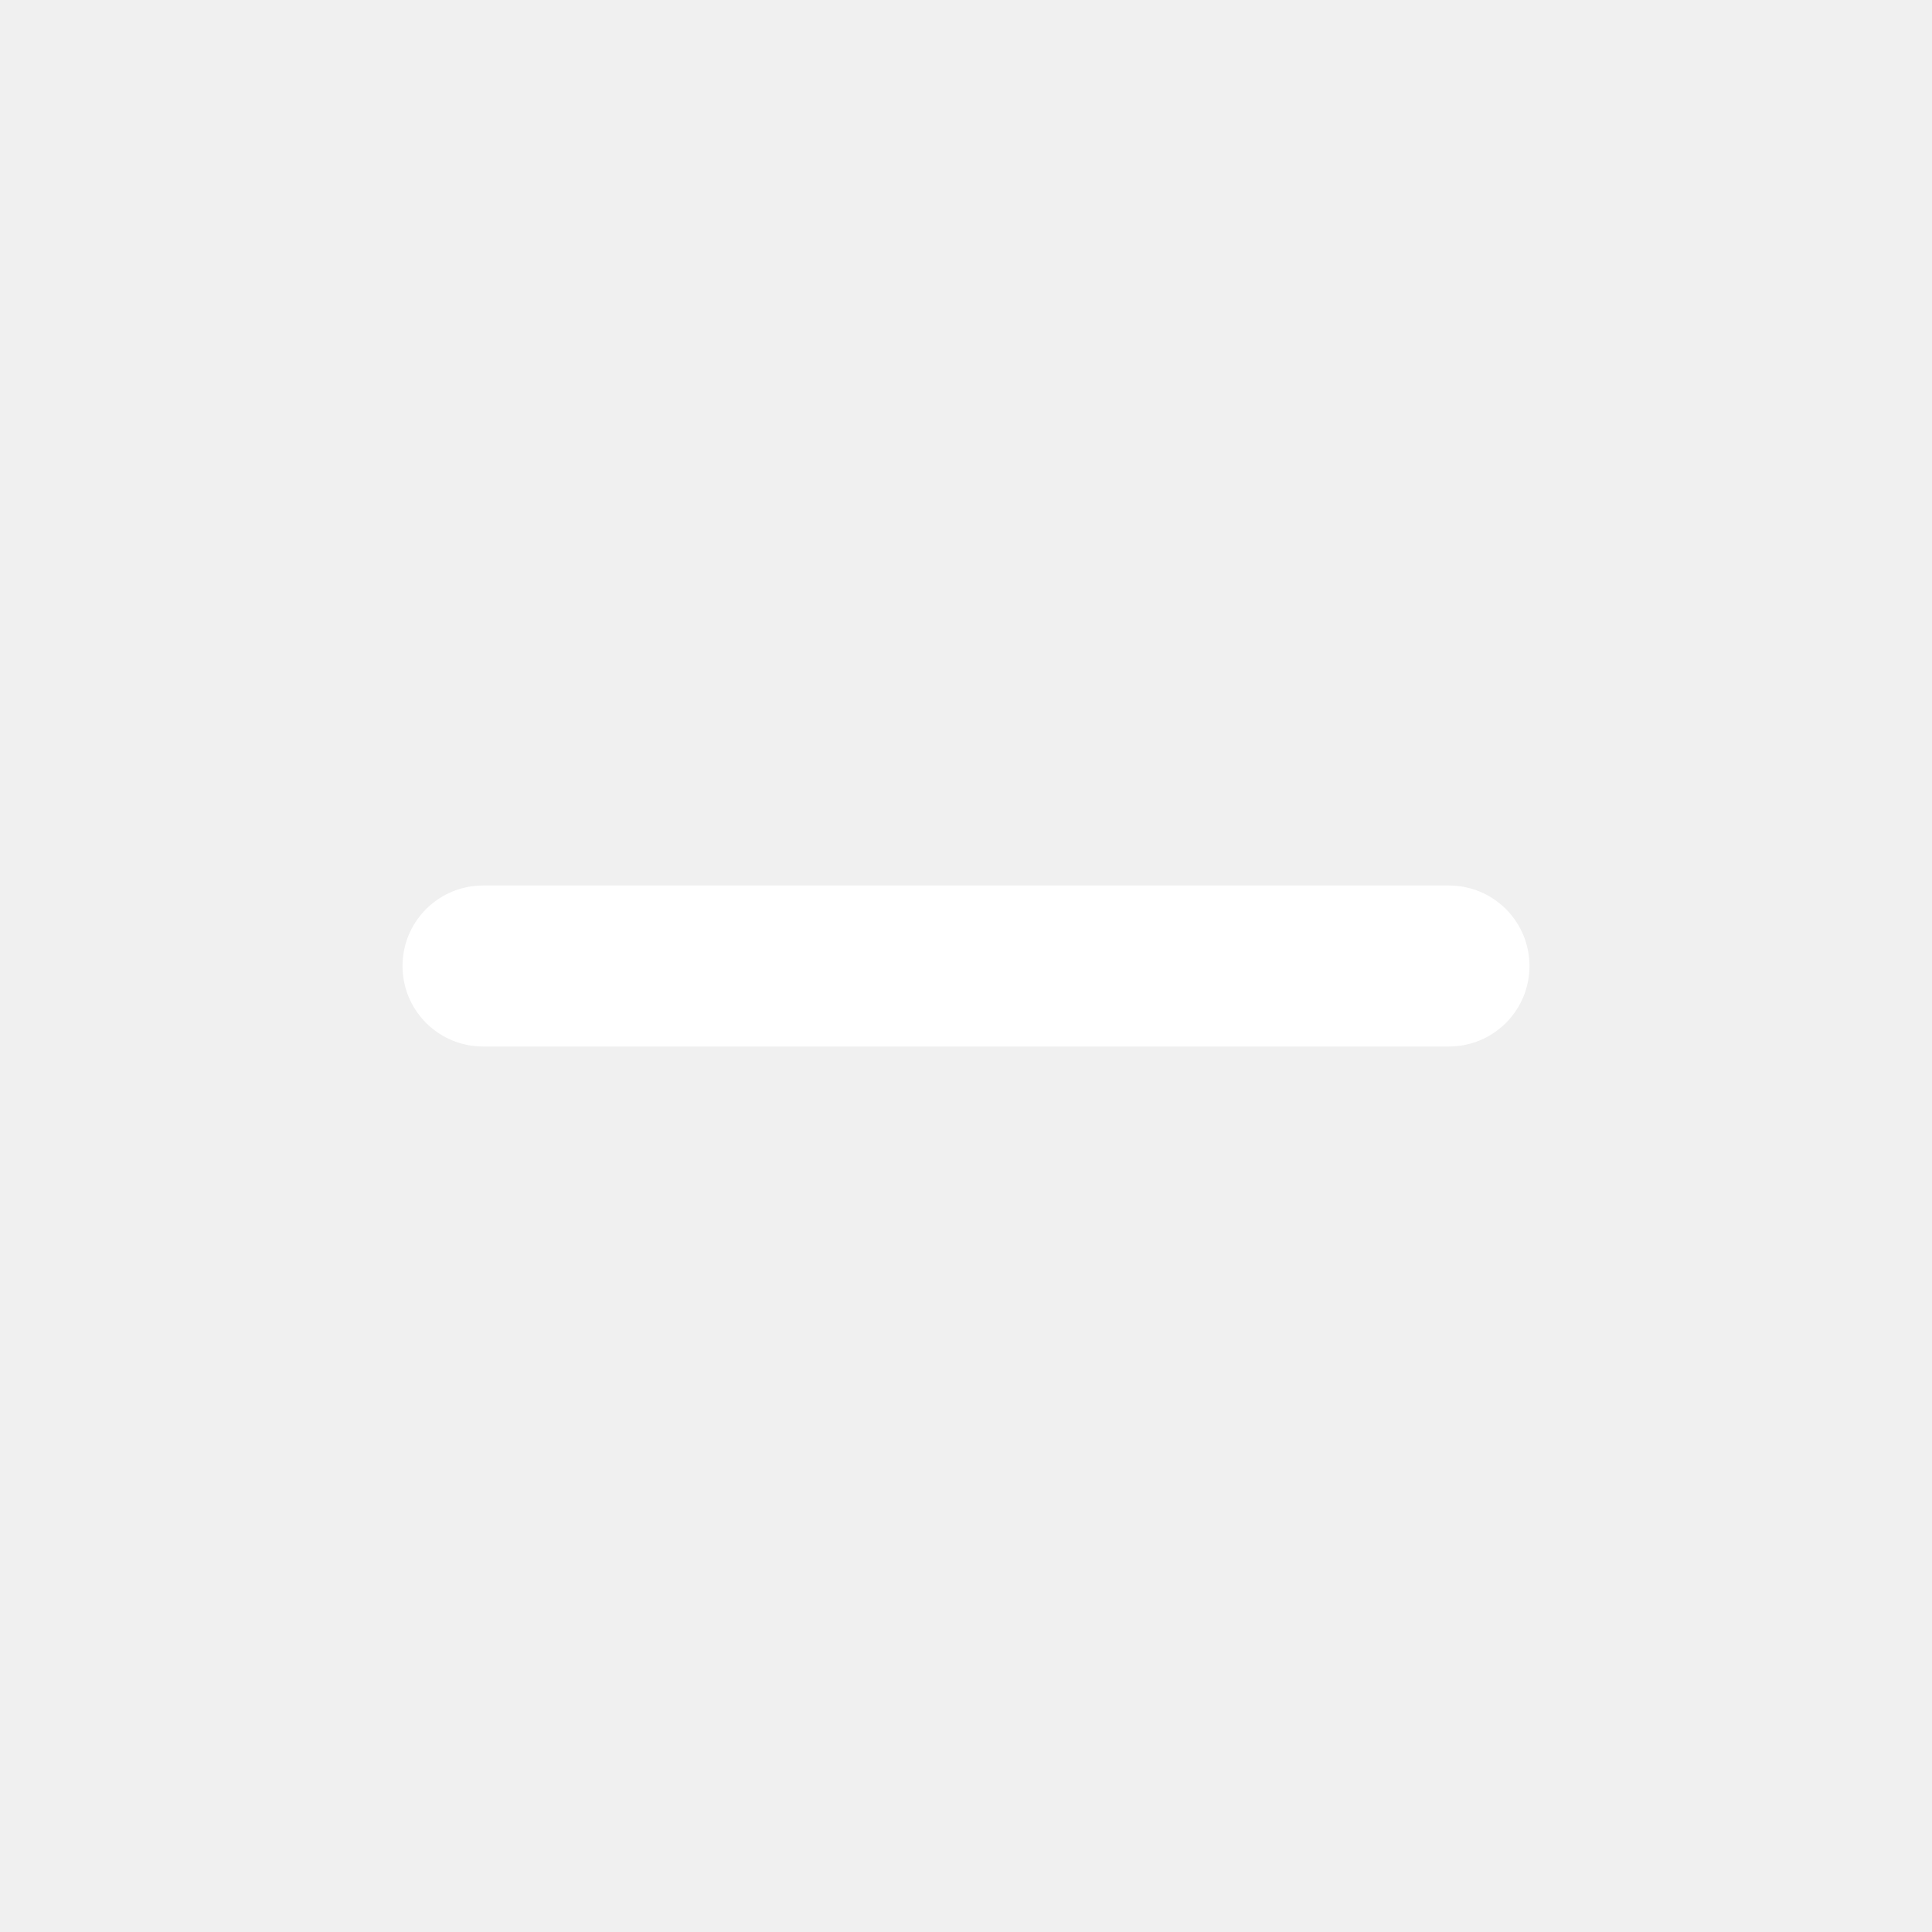
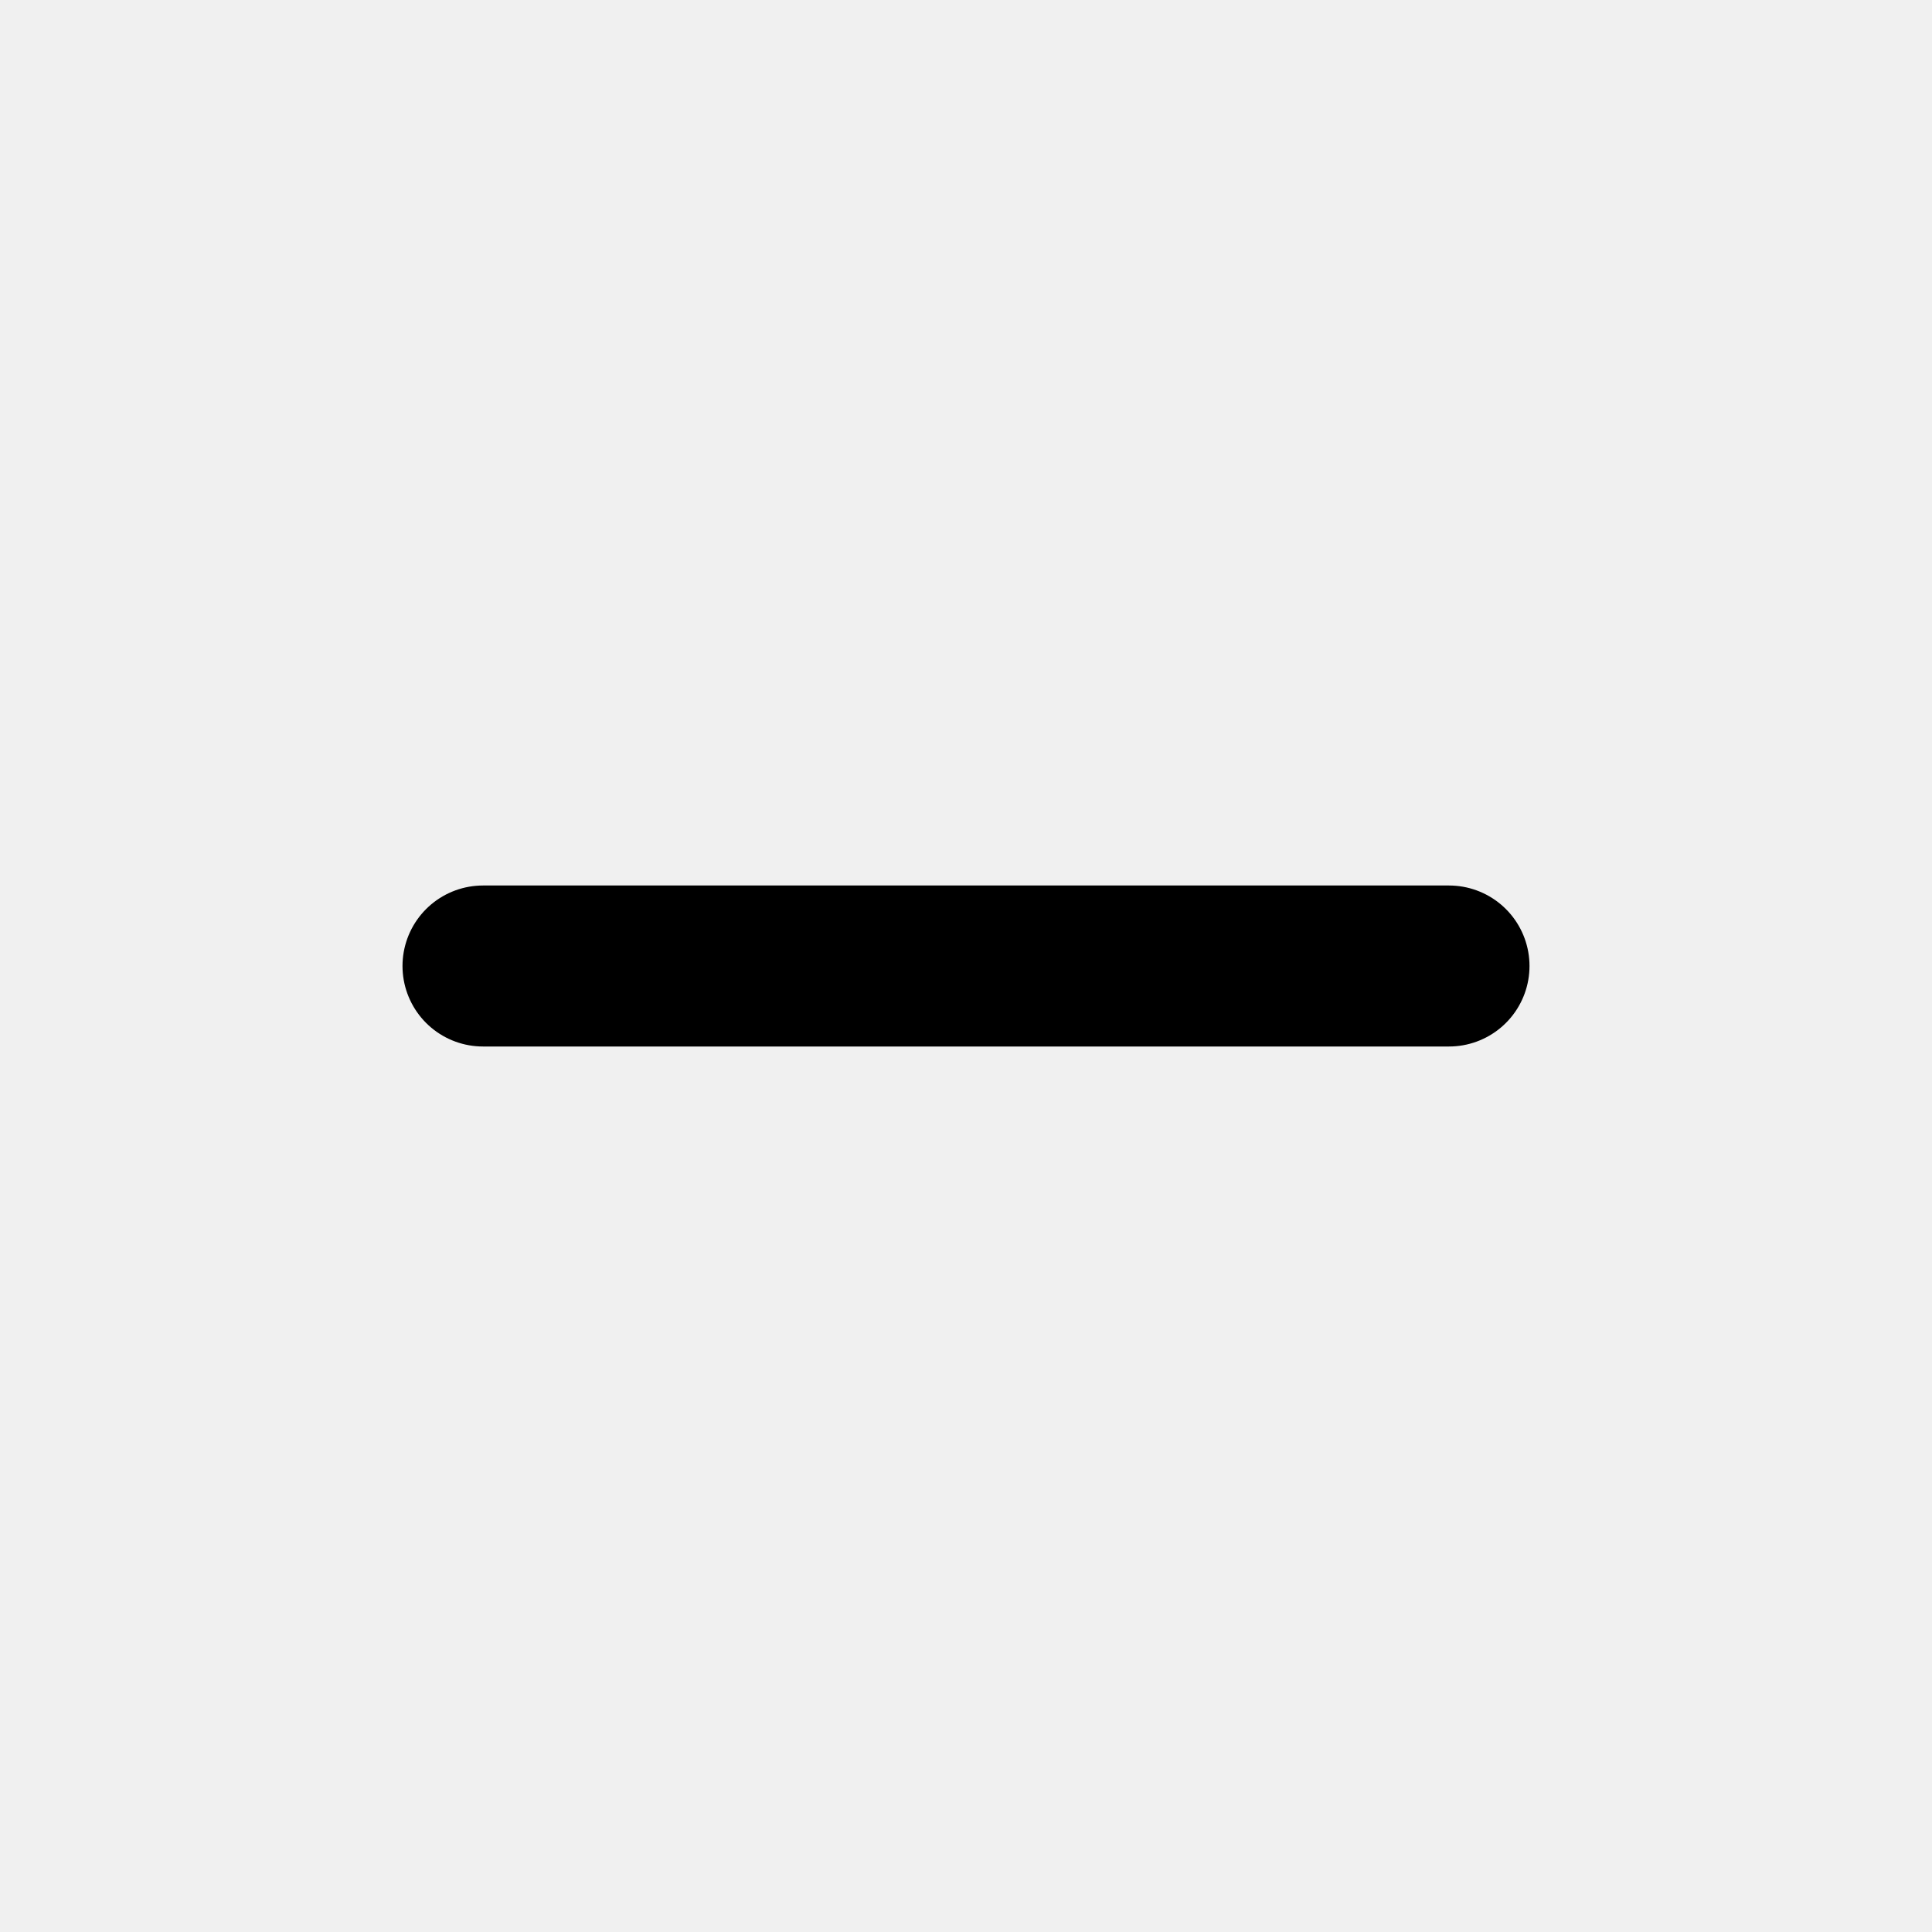
<svg xmlns="http://www.w3.org/2000/svg" width="800" height="800" fill="none" viewBox="0 0 24 24">
-   <path stroke="#FFF" stroke-linecap="round" stroke-linejoin="round" stroke-width="2" d="M6 12h12" />
+   <path stroke="currentColor" stroke-linecap="round" stroke-linejoin="round" stroke-width="2" d="M6 12h12" />
</svg>
